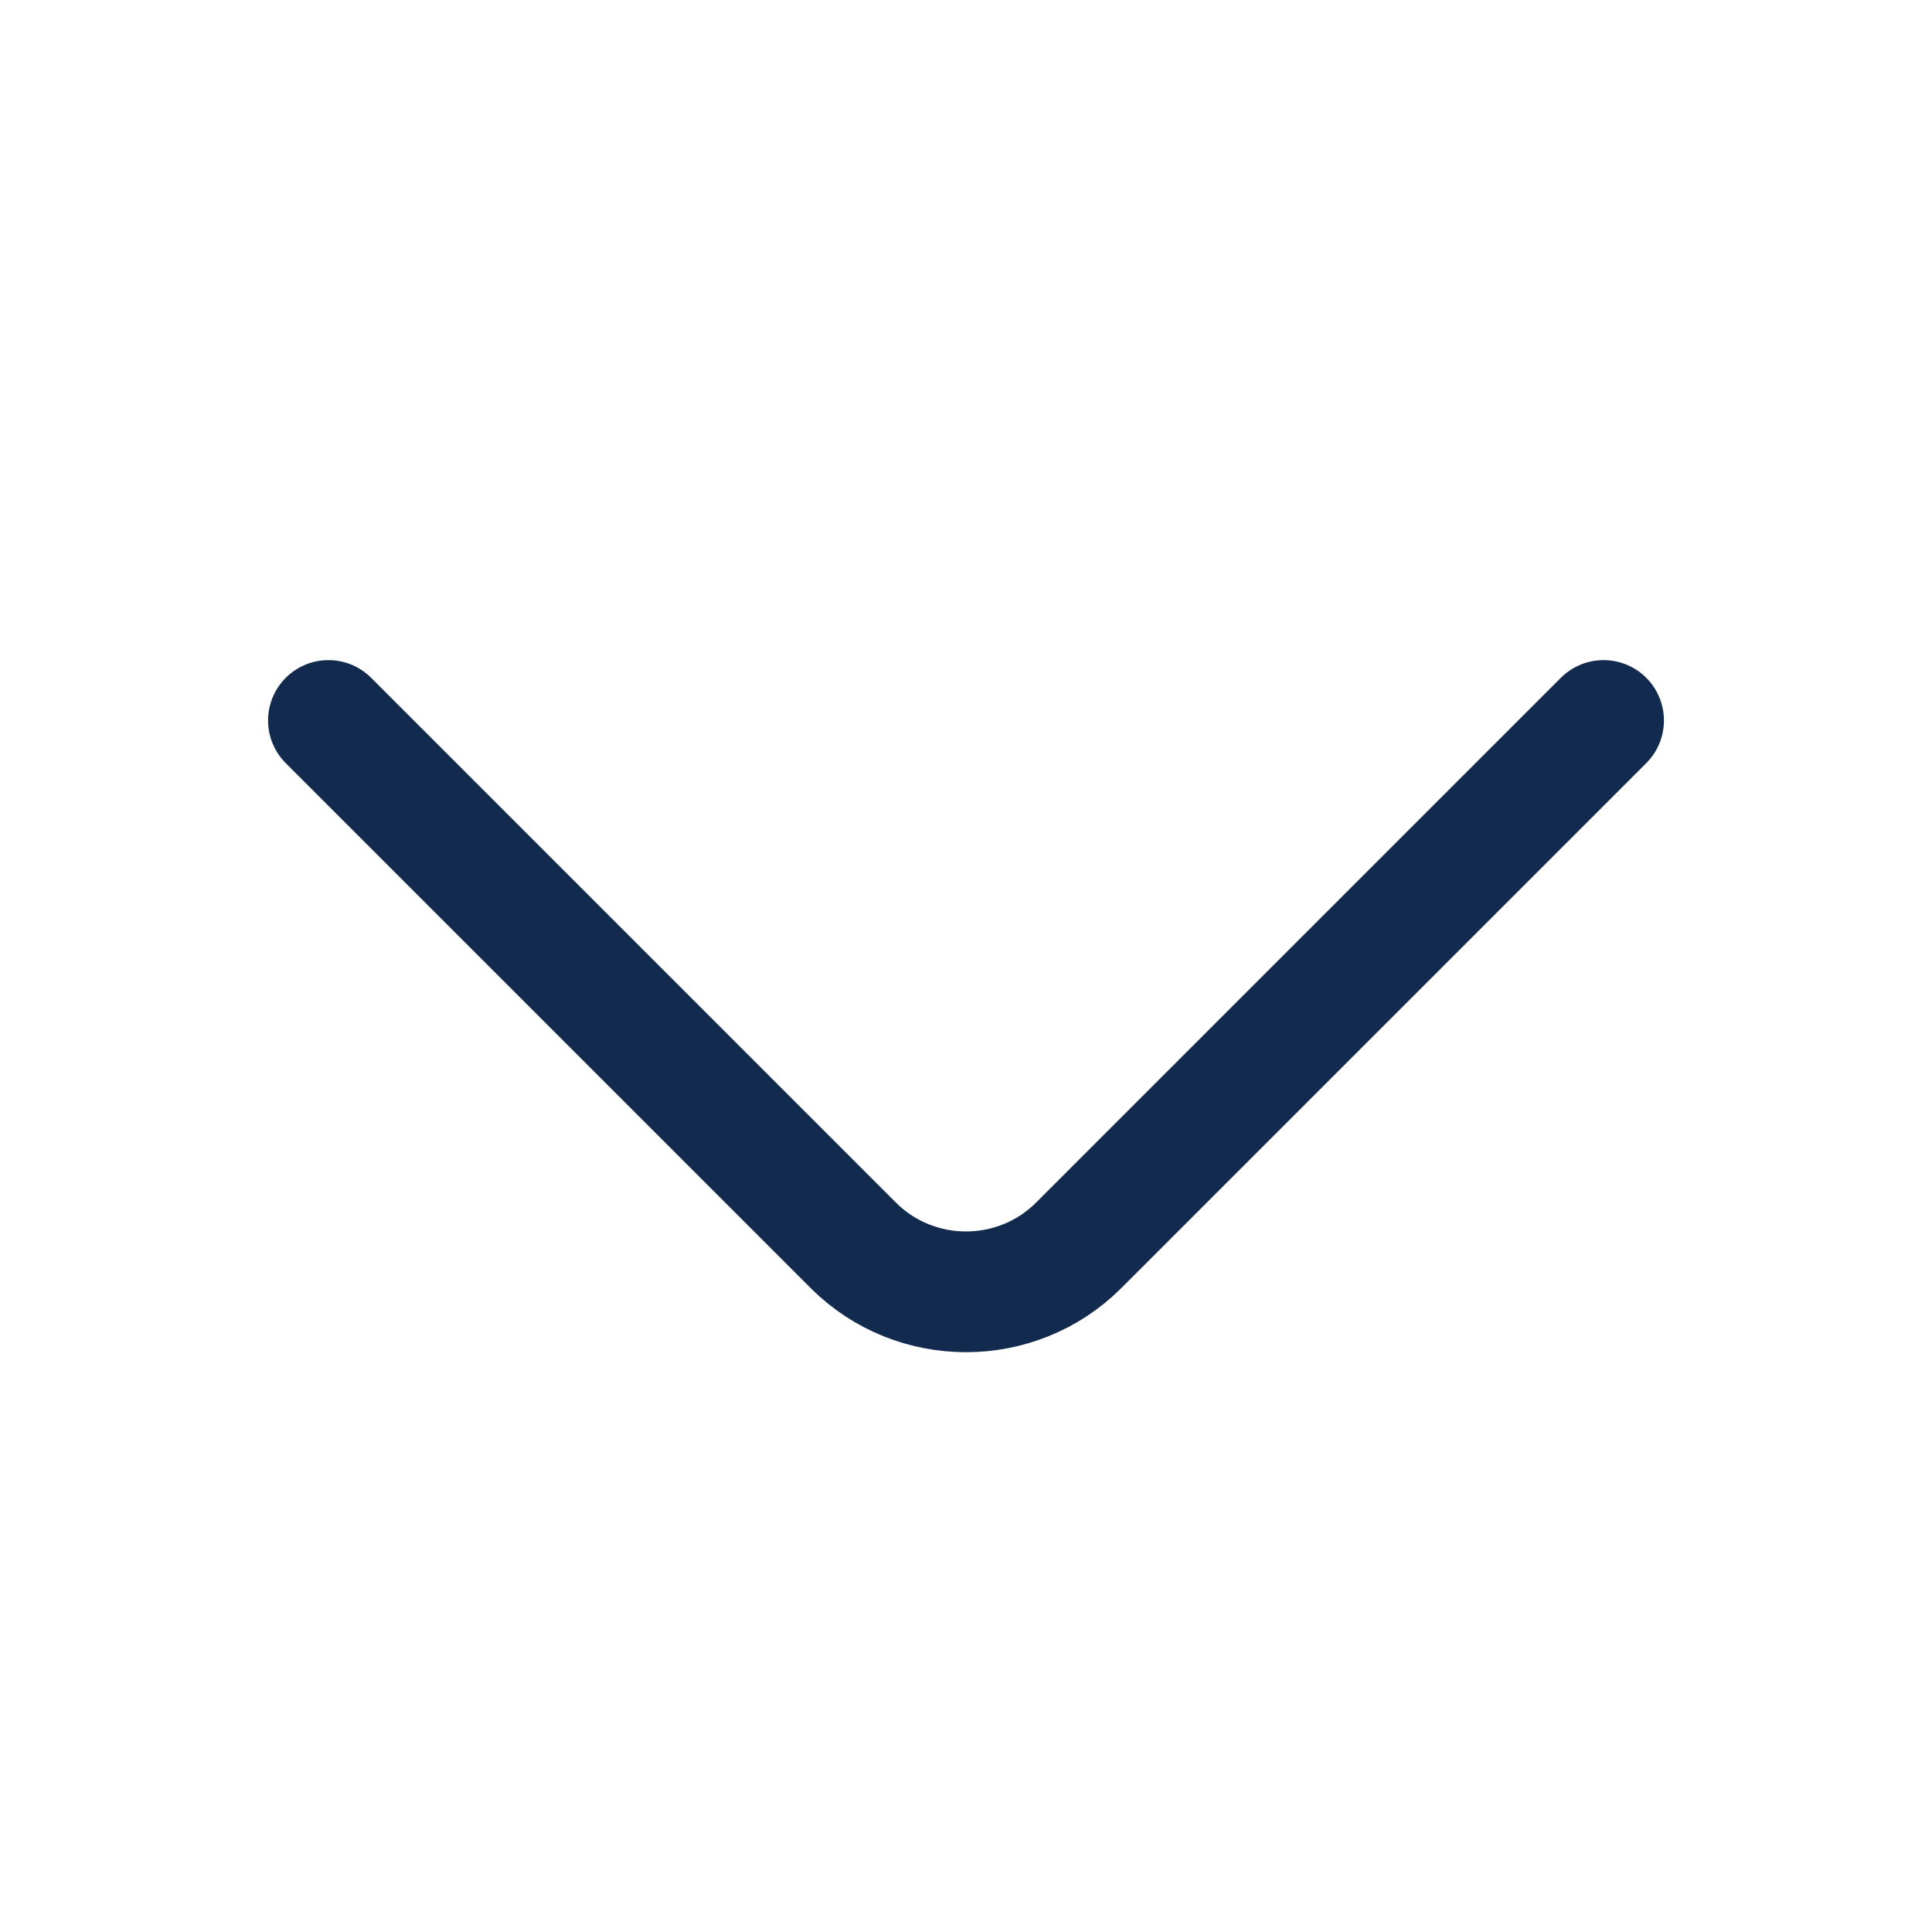
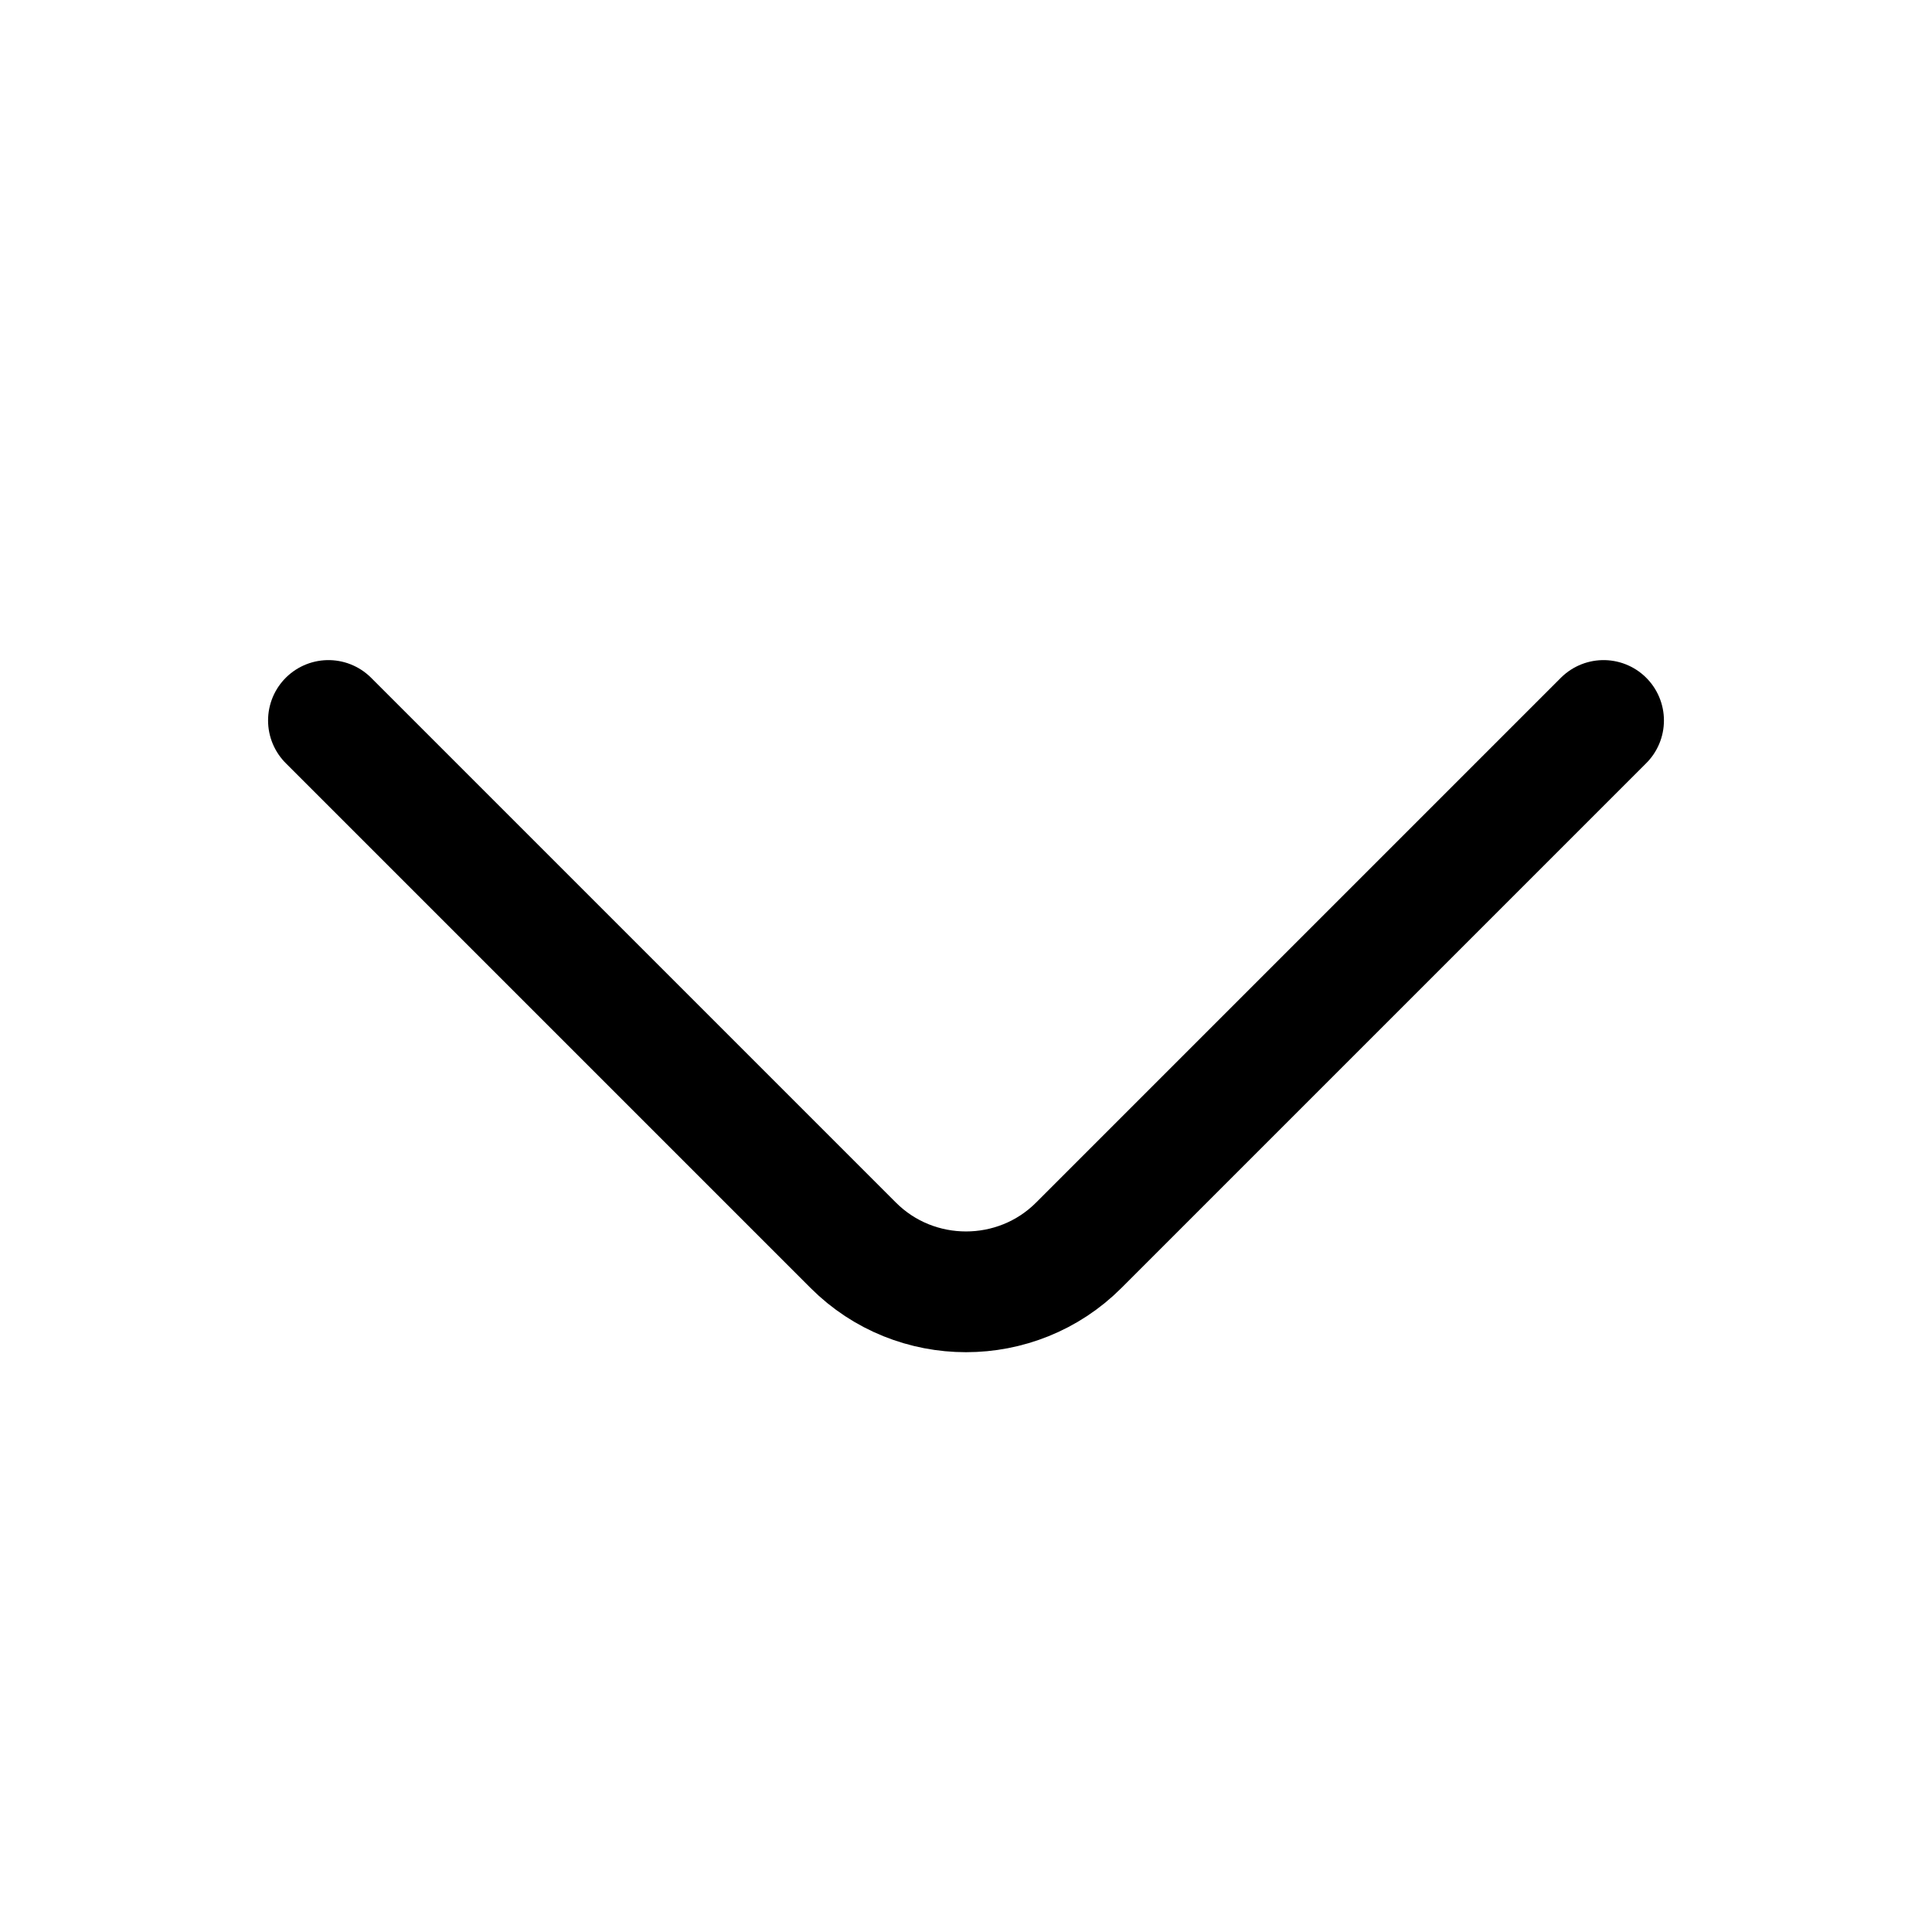
<svg xmlns="http://www.w3.org/2000/svg" width="24" height="24" viewBox="0 0 24 24" fill="none">
-   <path d="M19.92 8.95L13.4 15.47C12.63 16.24 11.37 16.24 10.6 15.47L4.08 8.95" stroke="#132A4F" stroke-width="1.5" stroke-miterlimit="10" stroke-linecap="round" stroke-linejoin="round" />
+   <path d="M19.92 8.95L13.4 15.47C12.63 16.24 11.37 16.24 10.6 15.47L4.08 8.95" stroke="currentColor" stroke-width="1.5" stroke-miterlimit="10" stroke-linecap="round" stroke-linejoin="round" />
</svg>
